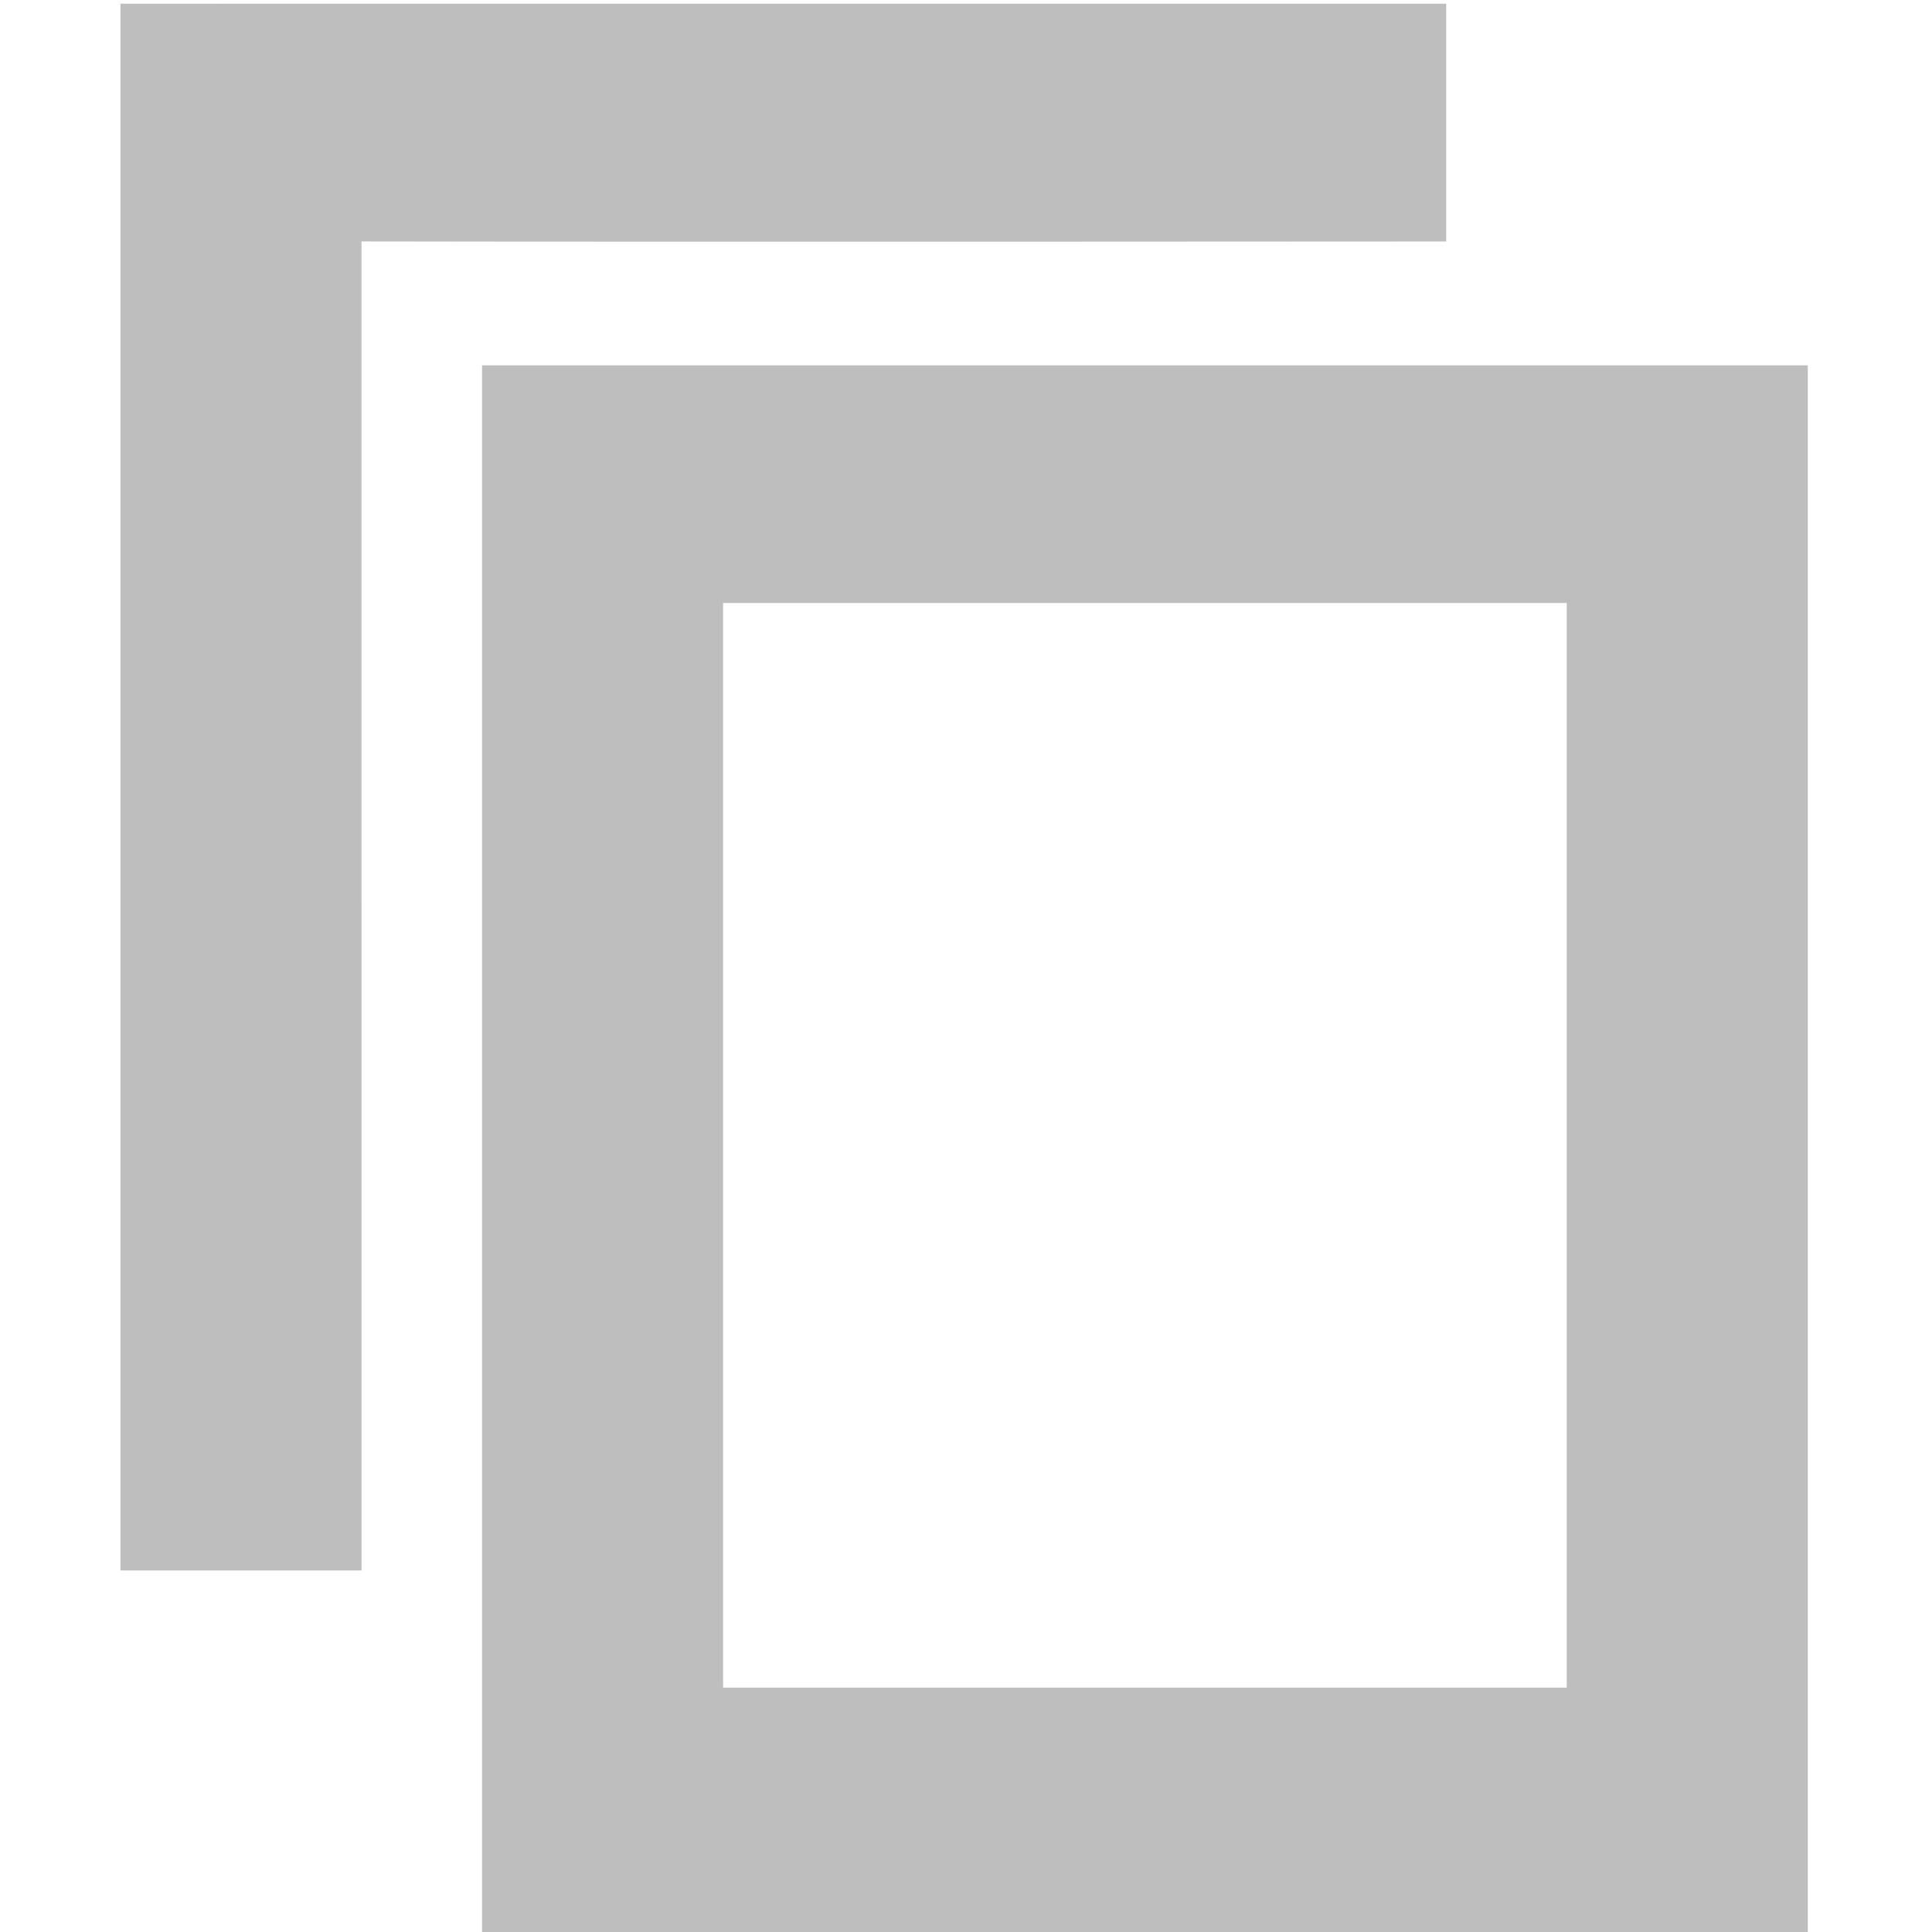
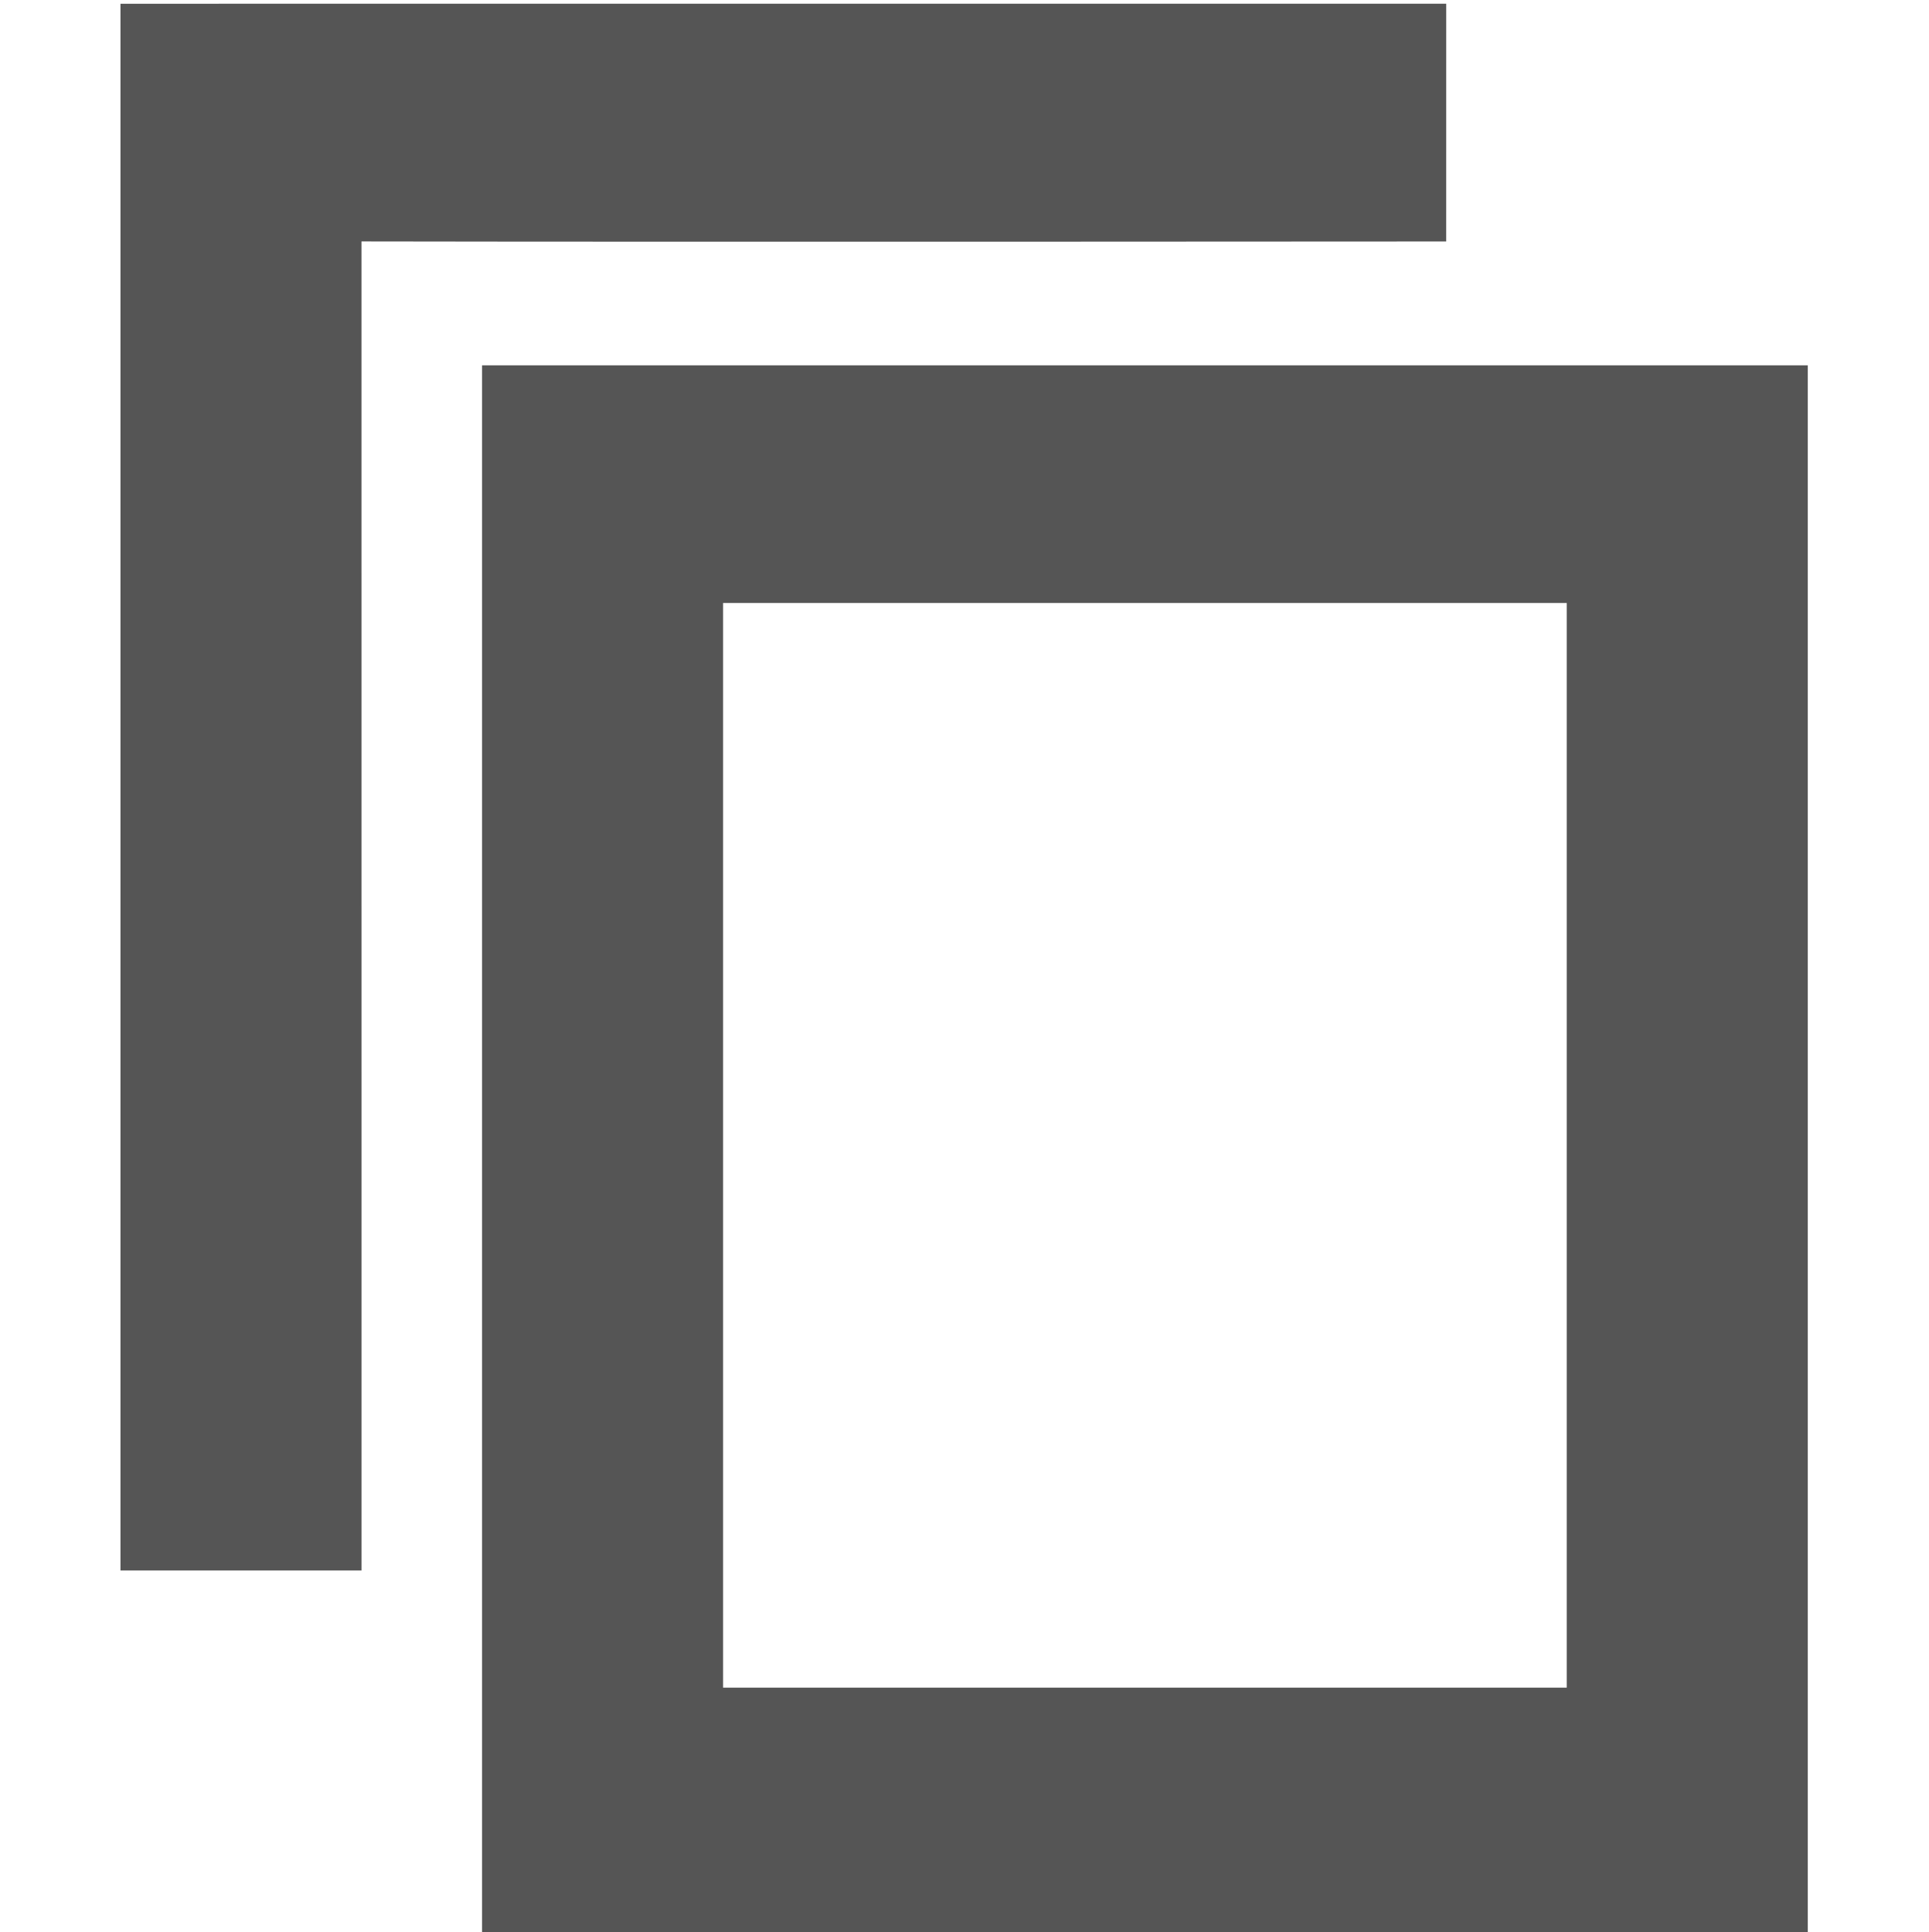
<svg xmlns="http://www.w3.org/2000/svg" xmlns:ns1="http://www.openswatchbook.org/uri/2009/osb" height="16.031" id="svg7384" style="enable-background:new" version="1.1" width="16">
  <defs id="defs7386">
    <linearGradient id="linearGradient5606" ns1:paint="solid">
      <stop id="stop5608" offset="0" style="stop-color:#000000;stop-opacity:1;" />
    </linearGradient>
    <filter color-interpolation-filters="sRGB" id="filter7554">
      <feBlend id="feBlend7556" in2="BackgroundImage" mode="darken" />
    </filter>
  </defs>
  <g id="layer9" style="display:inline" transform="translate(-457.0004,-80.99664)" />
  <g id="layer10" style="display:inline;filter:url(#filter7554)" transform="translate(-457.0004,-80.99664)" />
  <g id="layer1" style="display:inline" transform="translate(-216.0002,-697.9966)" />
  <g id="layer14" style="display:inline" transform="translate(-457.0004,-80.99664)" />
  <g id="layer15" style="display:inline" transform="translate(-457.0004,-80.99664)" />
  <g id="g71291" style="display:inline" transform="translate(-457.0004,-80.99664)" />
  <g id="layer2" style="display:inline" transform="translate(-216.0002,-547.9966)" />
  <g id="g6058" style="display:inline" transform="translate(-216.0002,-547.9966)" />
  <g id="layer12" style="display:inline" transform="translate(-457.0004,-80.99664)">
-     <path d="m 458,81.028 c 0,4.333 0,8.667 0,13 0.667,0 1.333,0 2,0 -4.1e-4,-3.676 -1.1e-4,-7.352 -2e-4,-11.028 2.716,0.005 9,3.1e-4 9,3.1e-4 0,0 2e-4,-1.522 2e-4,-1.973 -3.667,2.7e-4 -7.334,-5.3e-4 -11,4e-4 z" id="path8130" style="font-size:medium;font-style:normal;font-variant:normal;font-weight:normal;font-stretch:normal;text-indent:0;text-align:start;text-decoration:none;line-height:normal;letter-spacing:normal;word-spacing:normal;text-transform:none;direction:ltr;block-progression:tb;writing-mode:lr-tb;text-anchor:start;baseline-shift:baseline;color:#000000;fill:#bebebe;fill-opacity:1;stroke:none;stroke-width:2;marker:none;visibility:visible;display:inline;overflow:visible;enable-background:accumulate;font-family:Sans;-inkscape-font-specification:Sans" />
-     <path d="m 461,84.028 c 0,4.333 0,8.667 0,13 3.667,0 7.333,0 11,0 0,-4.333 0,-8.667 0,-13 -3.667,0 -7.333,0 -11,0 z M 463,86 c 2.333,0 4.667,0 7,0 0,3 0,6 0,9 -2.333,0 -4.667,0 -7,0 0,-3 0,-6 0,-9 z" id="path8128" style="font-size:medium;font-style:normal;font-variant:normal;font-weight:normal;font-stretch:normal;text-indent:0;text-align:start;text-decoration:none;line-height:normal;letter-spacing:normal;word-spacing:normal;text-transform:none;direction:ltr;block-progression:tb;writing-mode:lr-tb;text-anchor:start;baseline-shift:baseline;color:#000000;fill:#bebebe;fill-opacity:1;stroke:none;stroke-width:2;marker:none;visibility:visible;display:inline;overflow:visible;enable-background:accumulate;font-family:Sans;-inkscape-font-specification:Sans" />
+     <path d="m 458,81.028 c 0,4.333 0,8.667 0,13 0.667,0 1.333,0 2,0 -4.1e-4,-3.676 -1.1e-4,-7.352 -2e-4,-11.028 2.716,0.005 9,3.1e-4 9,3.1e-4 0,0 2e-4,-1.522 2e-4,-1.973 -3.667,2.7e-4 -7.334,-5.3e-4 -11,4e-4 z" id="path8130" style="font-size:medium;font-style:normal;font-variant:normal;font-weight:normal;font-stretch:normal;text-indent:0;text-align:start;text-decoration:none;line-height:normal;letter-spacing:normal;word-spacing:normal;text-transform:none;direction:ltr;block-progression:tb;writing-mode:lr-tb;text-anchor:start;baseline-shift:baseline;color:#000000;fill:#555555;fill-opacity:1;stroke:none;stroke-width:2;marker:none;visibility:visible;display:inline;overflow:visible;enable-background:accumulate;font-family:Sans;-inkscape-font-specification:Sans" />
+     <path d="m 461,84.028 c 0,4.333 0,8.667 0,13 3.667,0 7.333,0 11,0 0,-4.333 0,-8.667 0,-13 -3.667,0 -7.333,0 -11,0 z M 463,86 c 2.333,0 4.667,0 7,0 0,3 0,6 0,9 -2.333,0 -4.667,0 -7,0 0,-3 0,-6 0,-9 z" id="path8128" style="font-size:medium;font-style:normal;font-variant:normal;font-weight:normal;font-stretch:normal;text-indent:0;text-align:start;text-decoration:none;line-height:normal;letter-spacing:normal;word-spacing:normal;text-transform:none;direction:ltr;block-progression:tb;writing-mode:lr-tb;text-anchor:start;baseline-shift:baseline;color:#000000;fill:#555555;fill-opacity:1;stroke:none;stroke-width:2;marker:none;visibility:visible;display:inline;overflow:visible;enable-background:accumulate;font-family:Sans;-inkscape-font-specification:Sans" />
  </g>
</svg>
